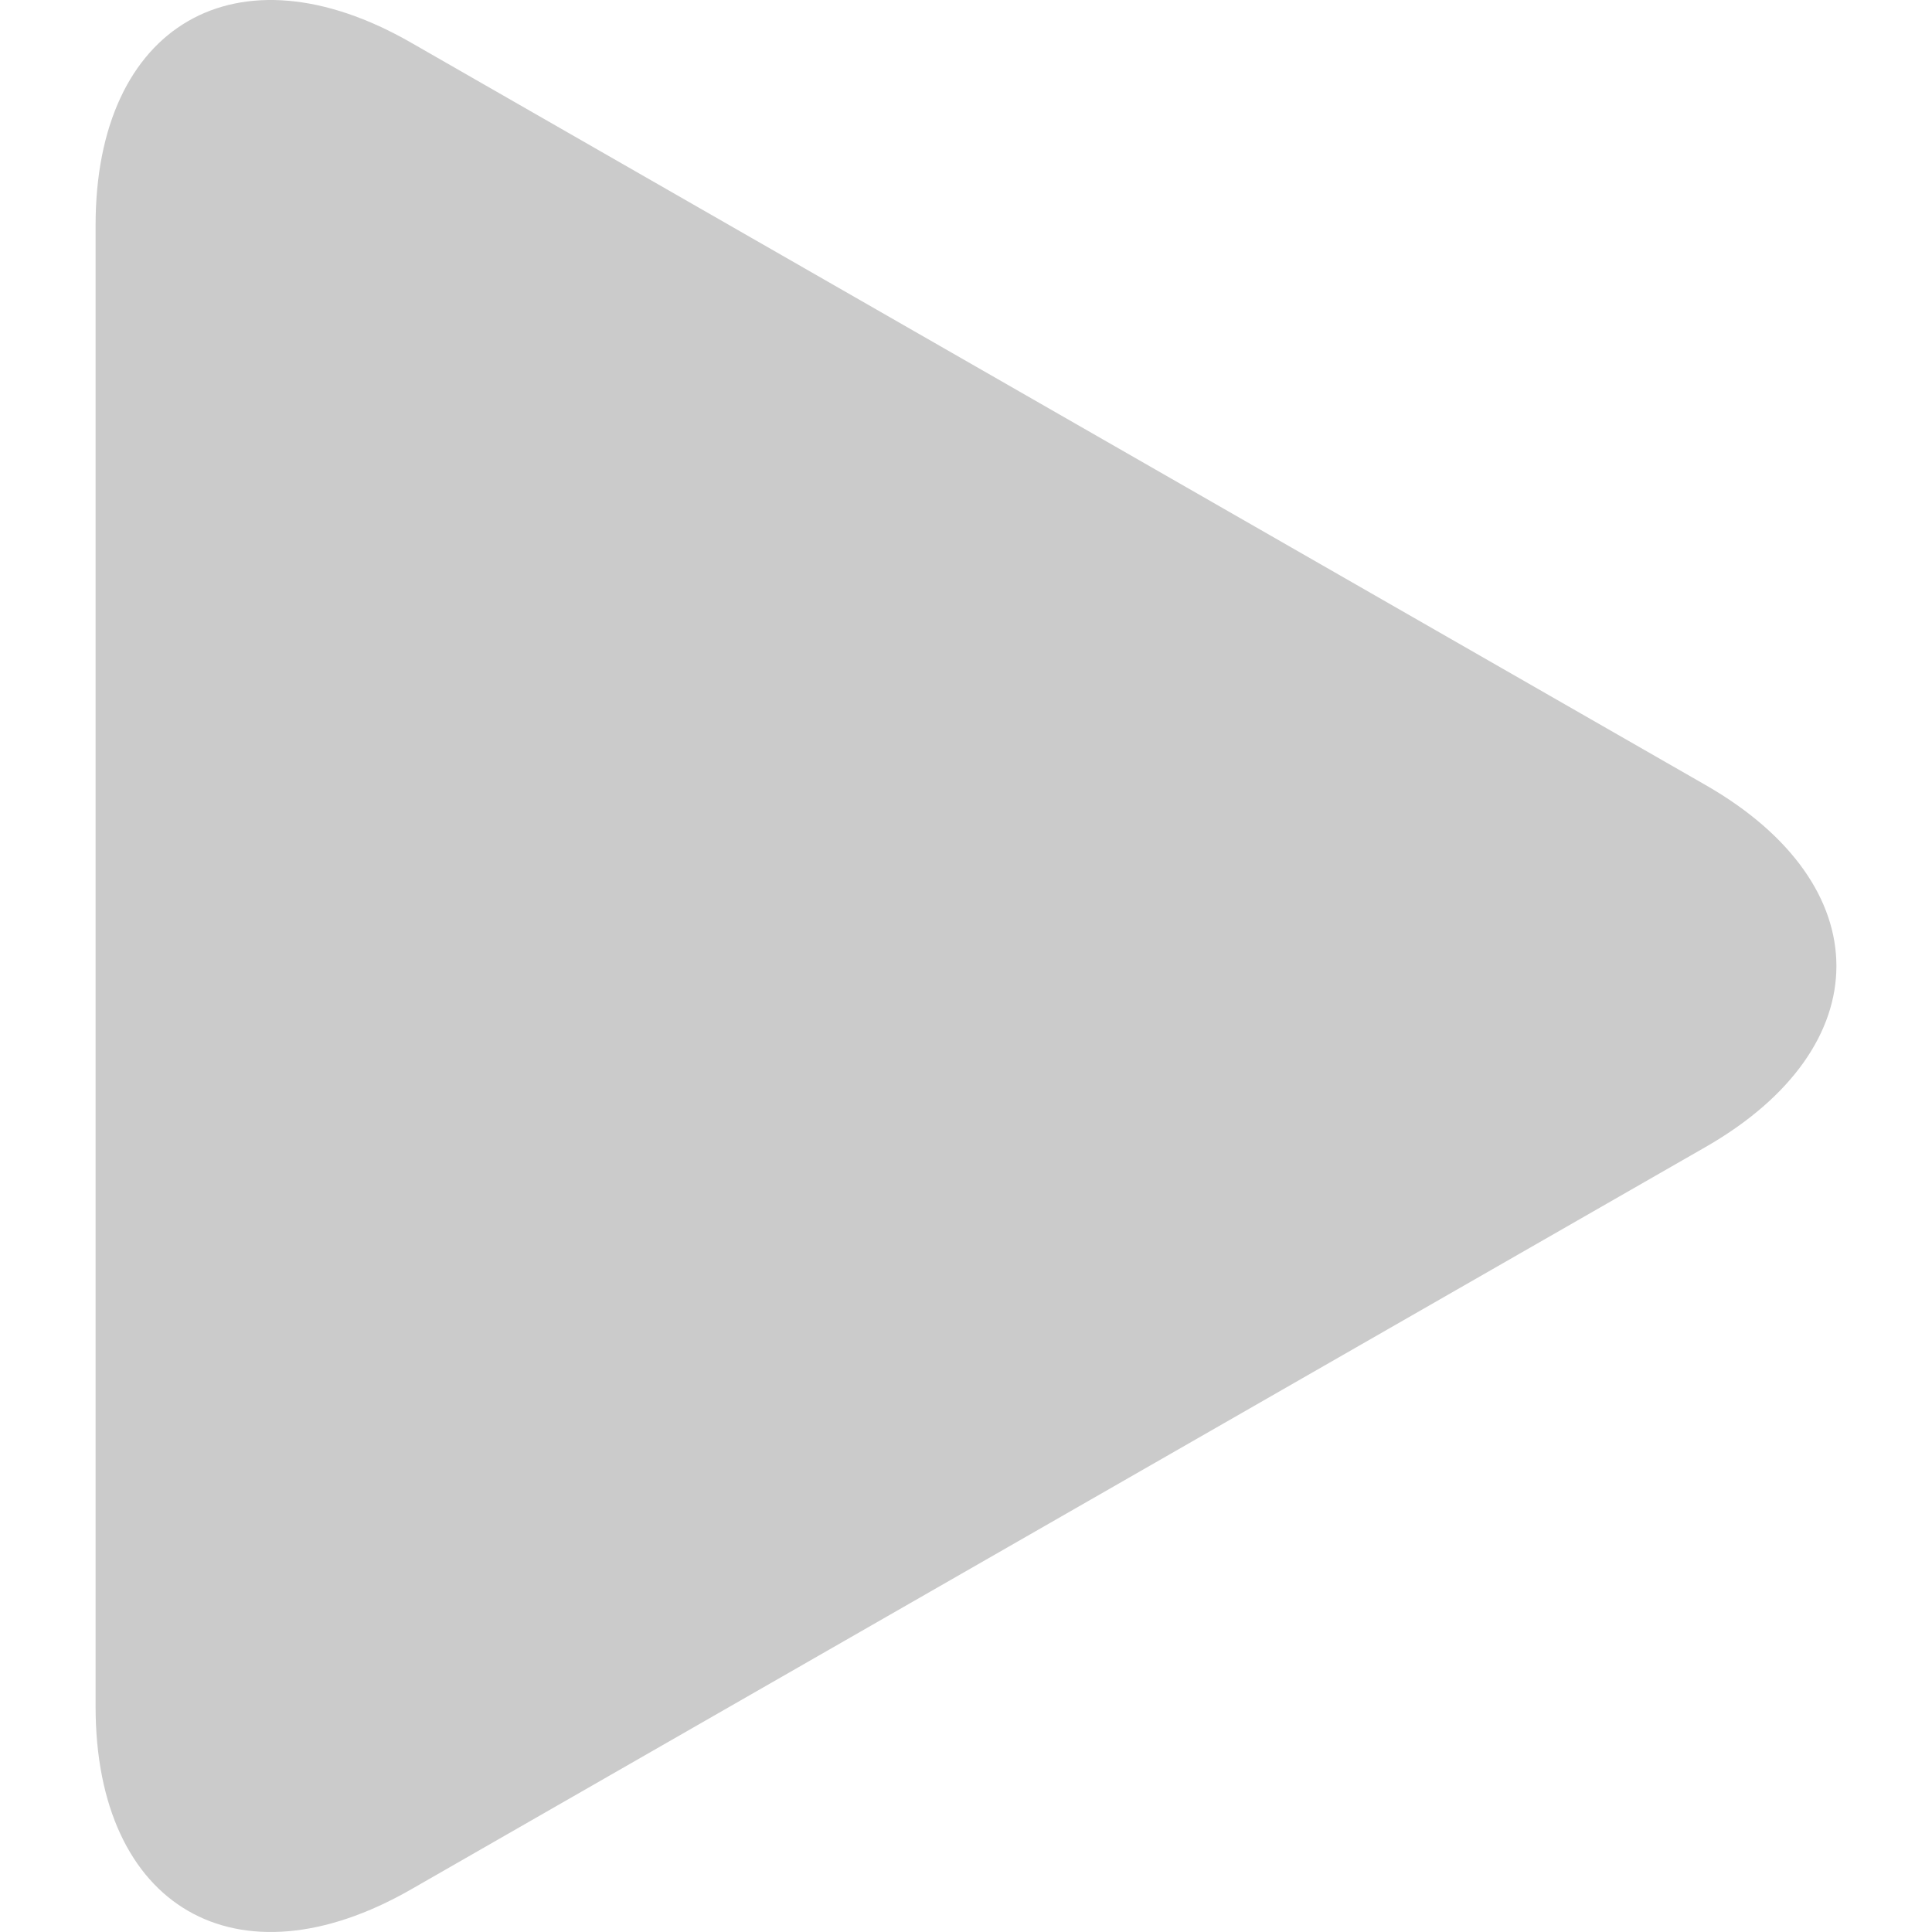
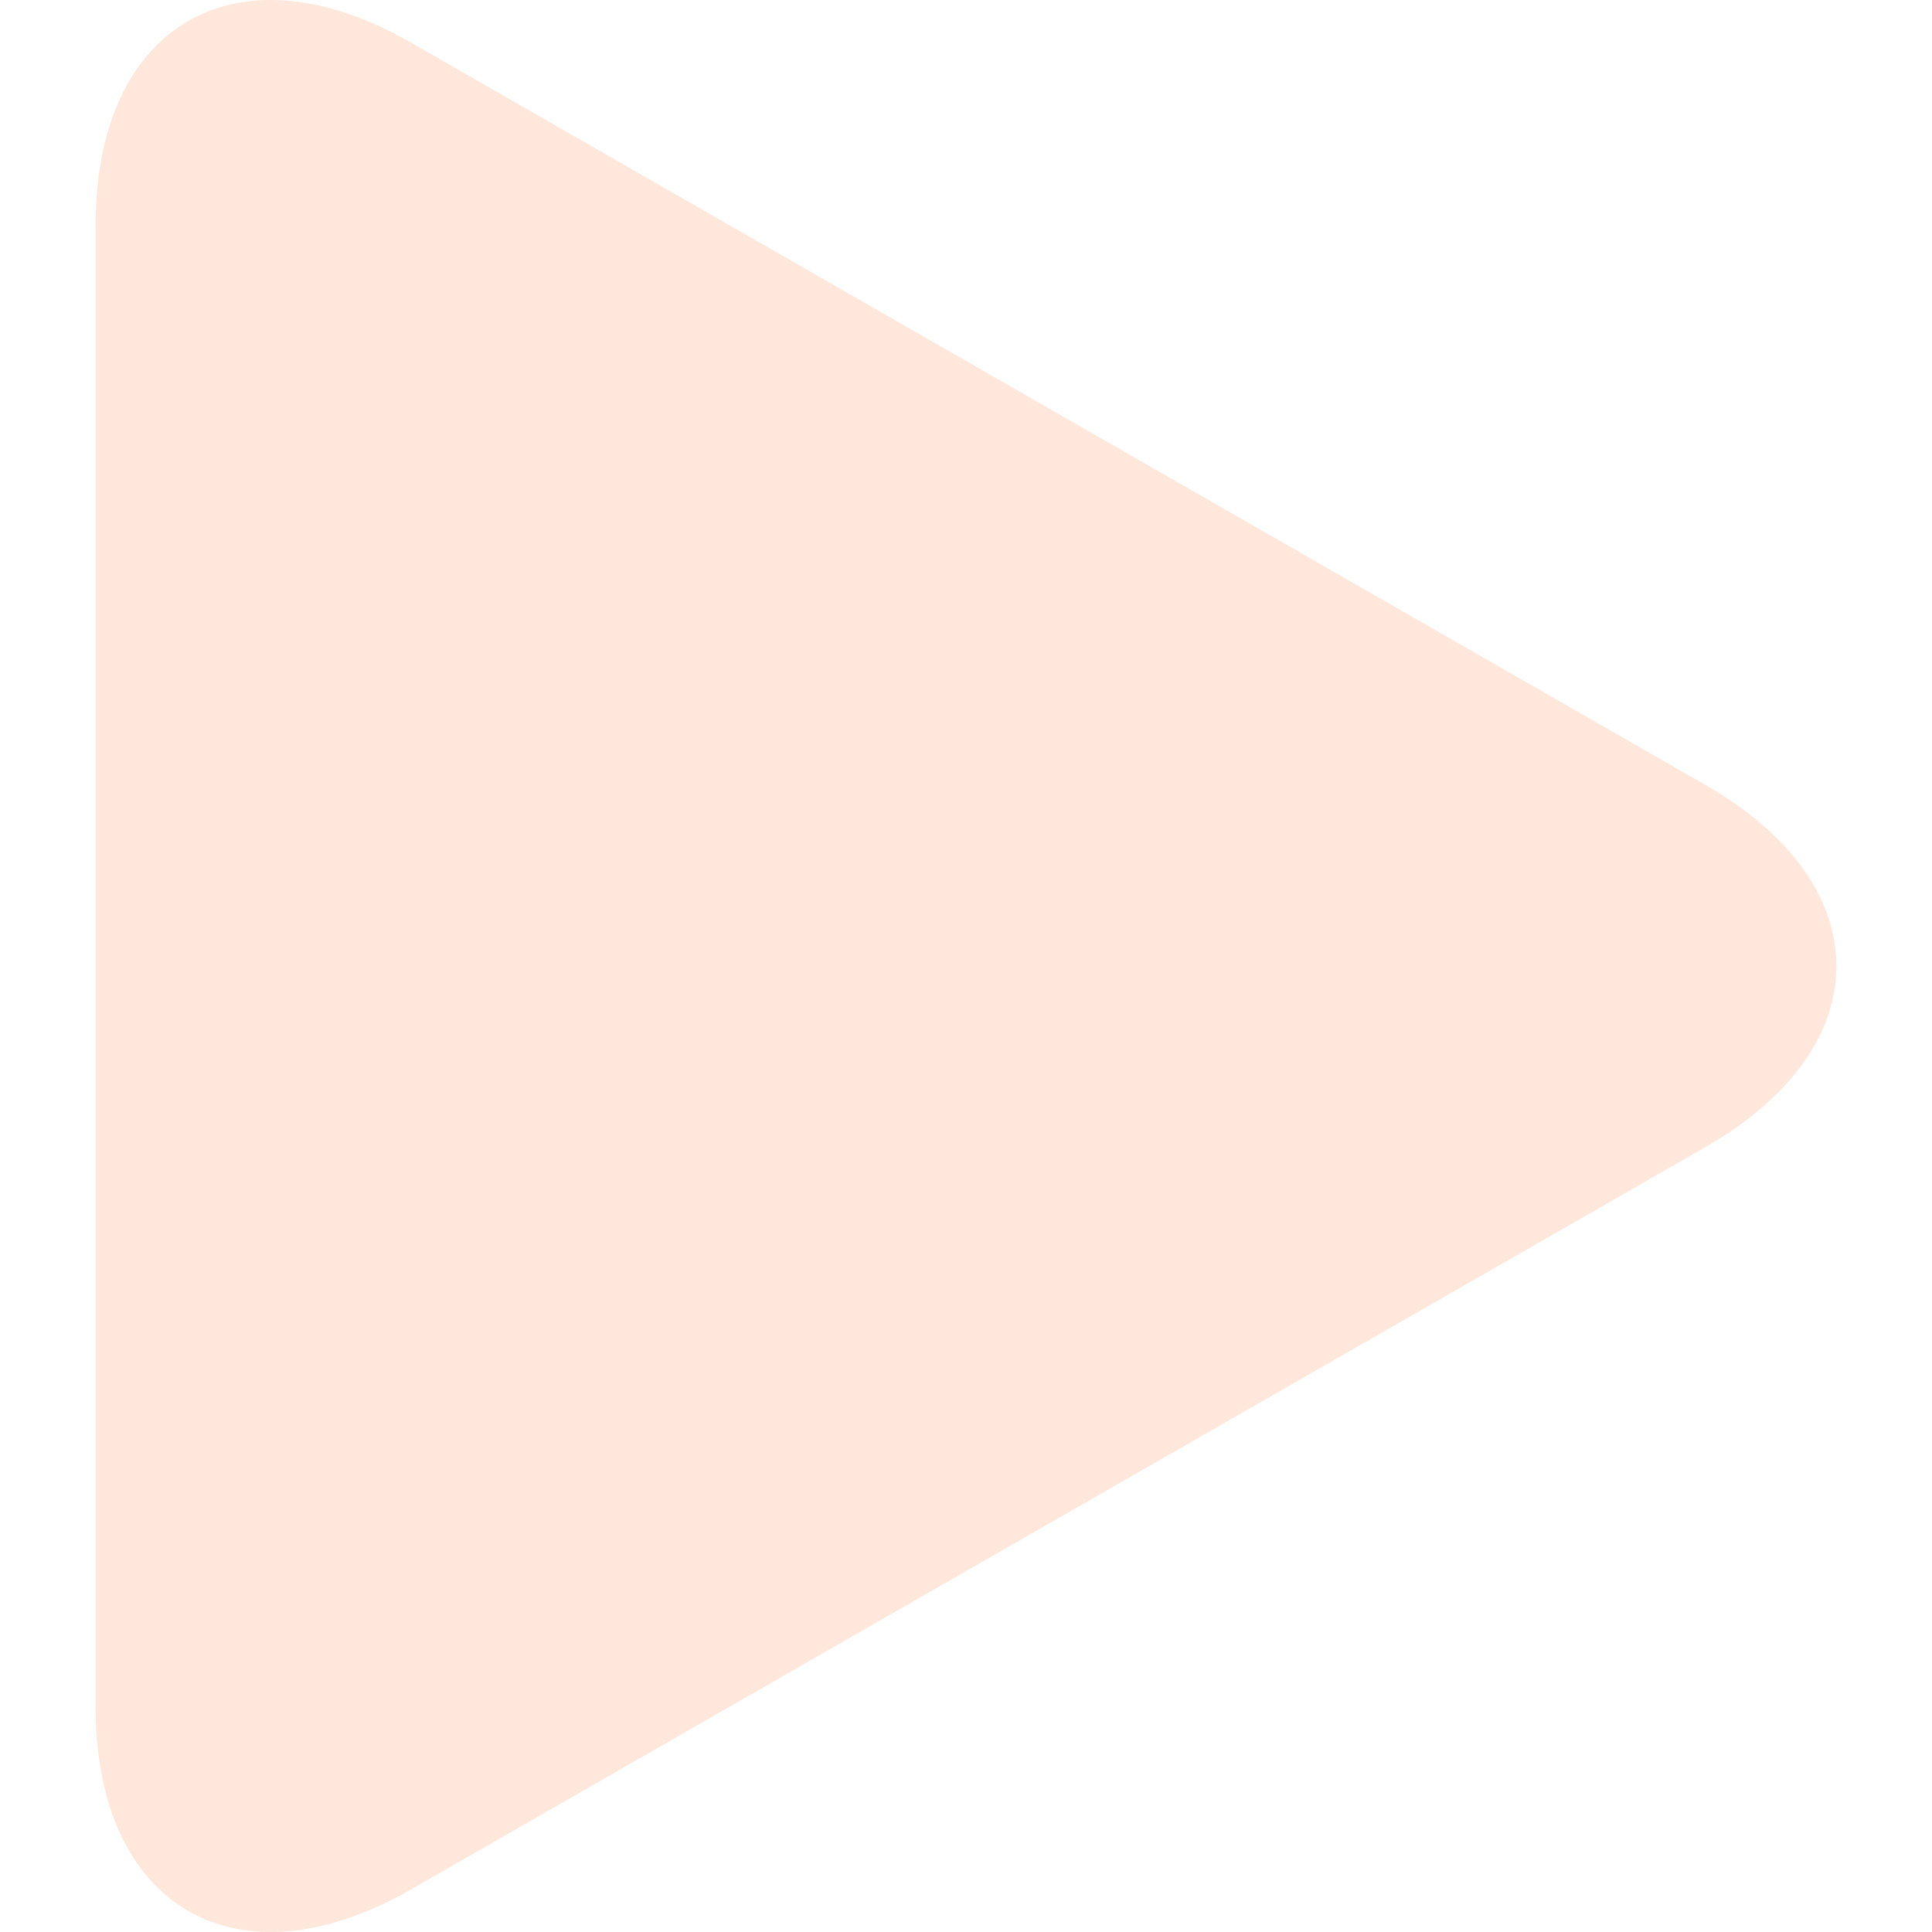
<svg xmlns="http://www.w3.org/2000/svg" version="1.1" width="512" height="512" x="0" y="0" viewBox="0 0 163.861 163.861" style="enable-background:new 0 0 512 512" xml:space="preserve" class="">
  <g>
    <g>
-       <path d="M34.857,3.613C20.084-4.861,8.107,2.081,8.107,19.106v125.637c0,17.042,11.977,23.975,26.75,15.509L144.67,97.275   c14.778-8.477,14.778-22.211,0-30.686L34.857,3.613z" fill="#cbcbcb" data-original="#000000" style="" class="" />
+       <path d="M34.857,3.613C20.084-4.861,8.107,2.081,8.107,19.106v125.637c0,17.042,11.977,23.975,26.75,15.509L144.67,97.275   c14.778-8.477,14.778-22.211,0-30.686L34.857,3.613z" fill="#ffe7dc" data-original="#000000" style="" class="" />
    </g>
    <g>
</g>
    <g>
</g>
    <g>
</g>
    <g>
</g>
    <g>
</g>
    <g>
</g>
    <g>
</g>
    <g>
</g>
    <g>
</g>
    <g>
</g>
    <g>
</g>
    <g>
</g>
    <g>
</g>
    <g>
</g>
    <g>
</g>
  </g>
</svg>
